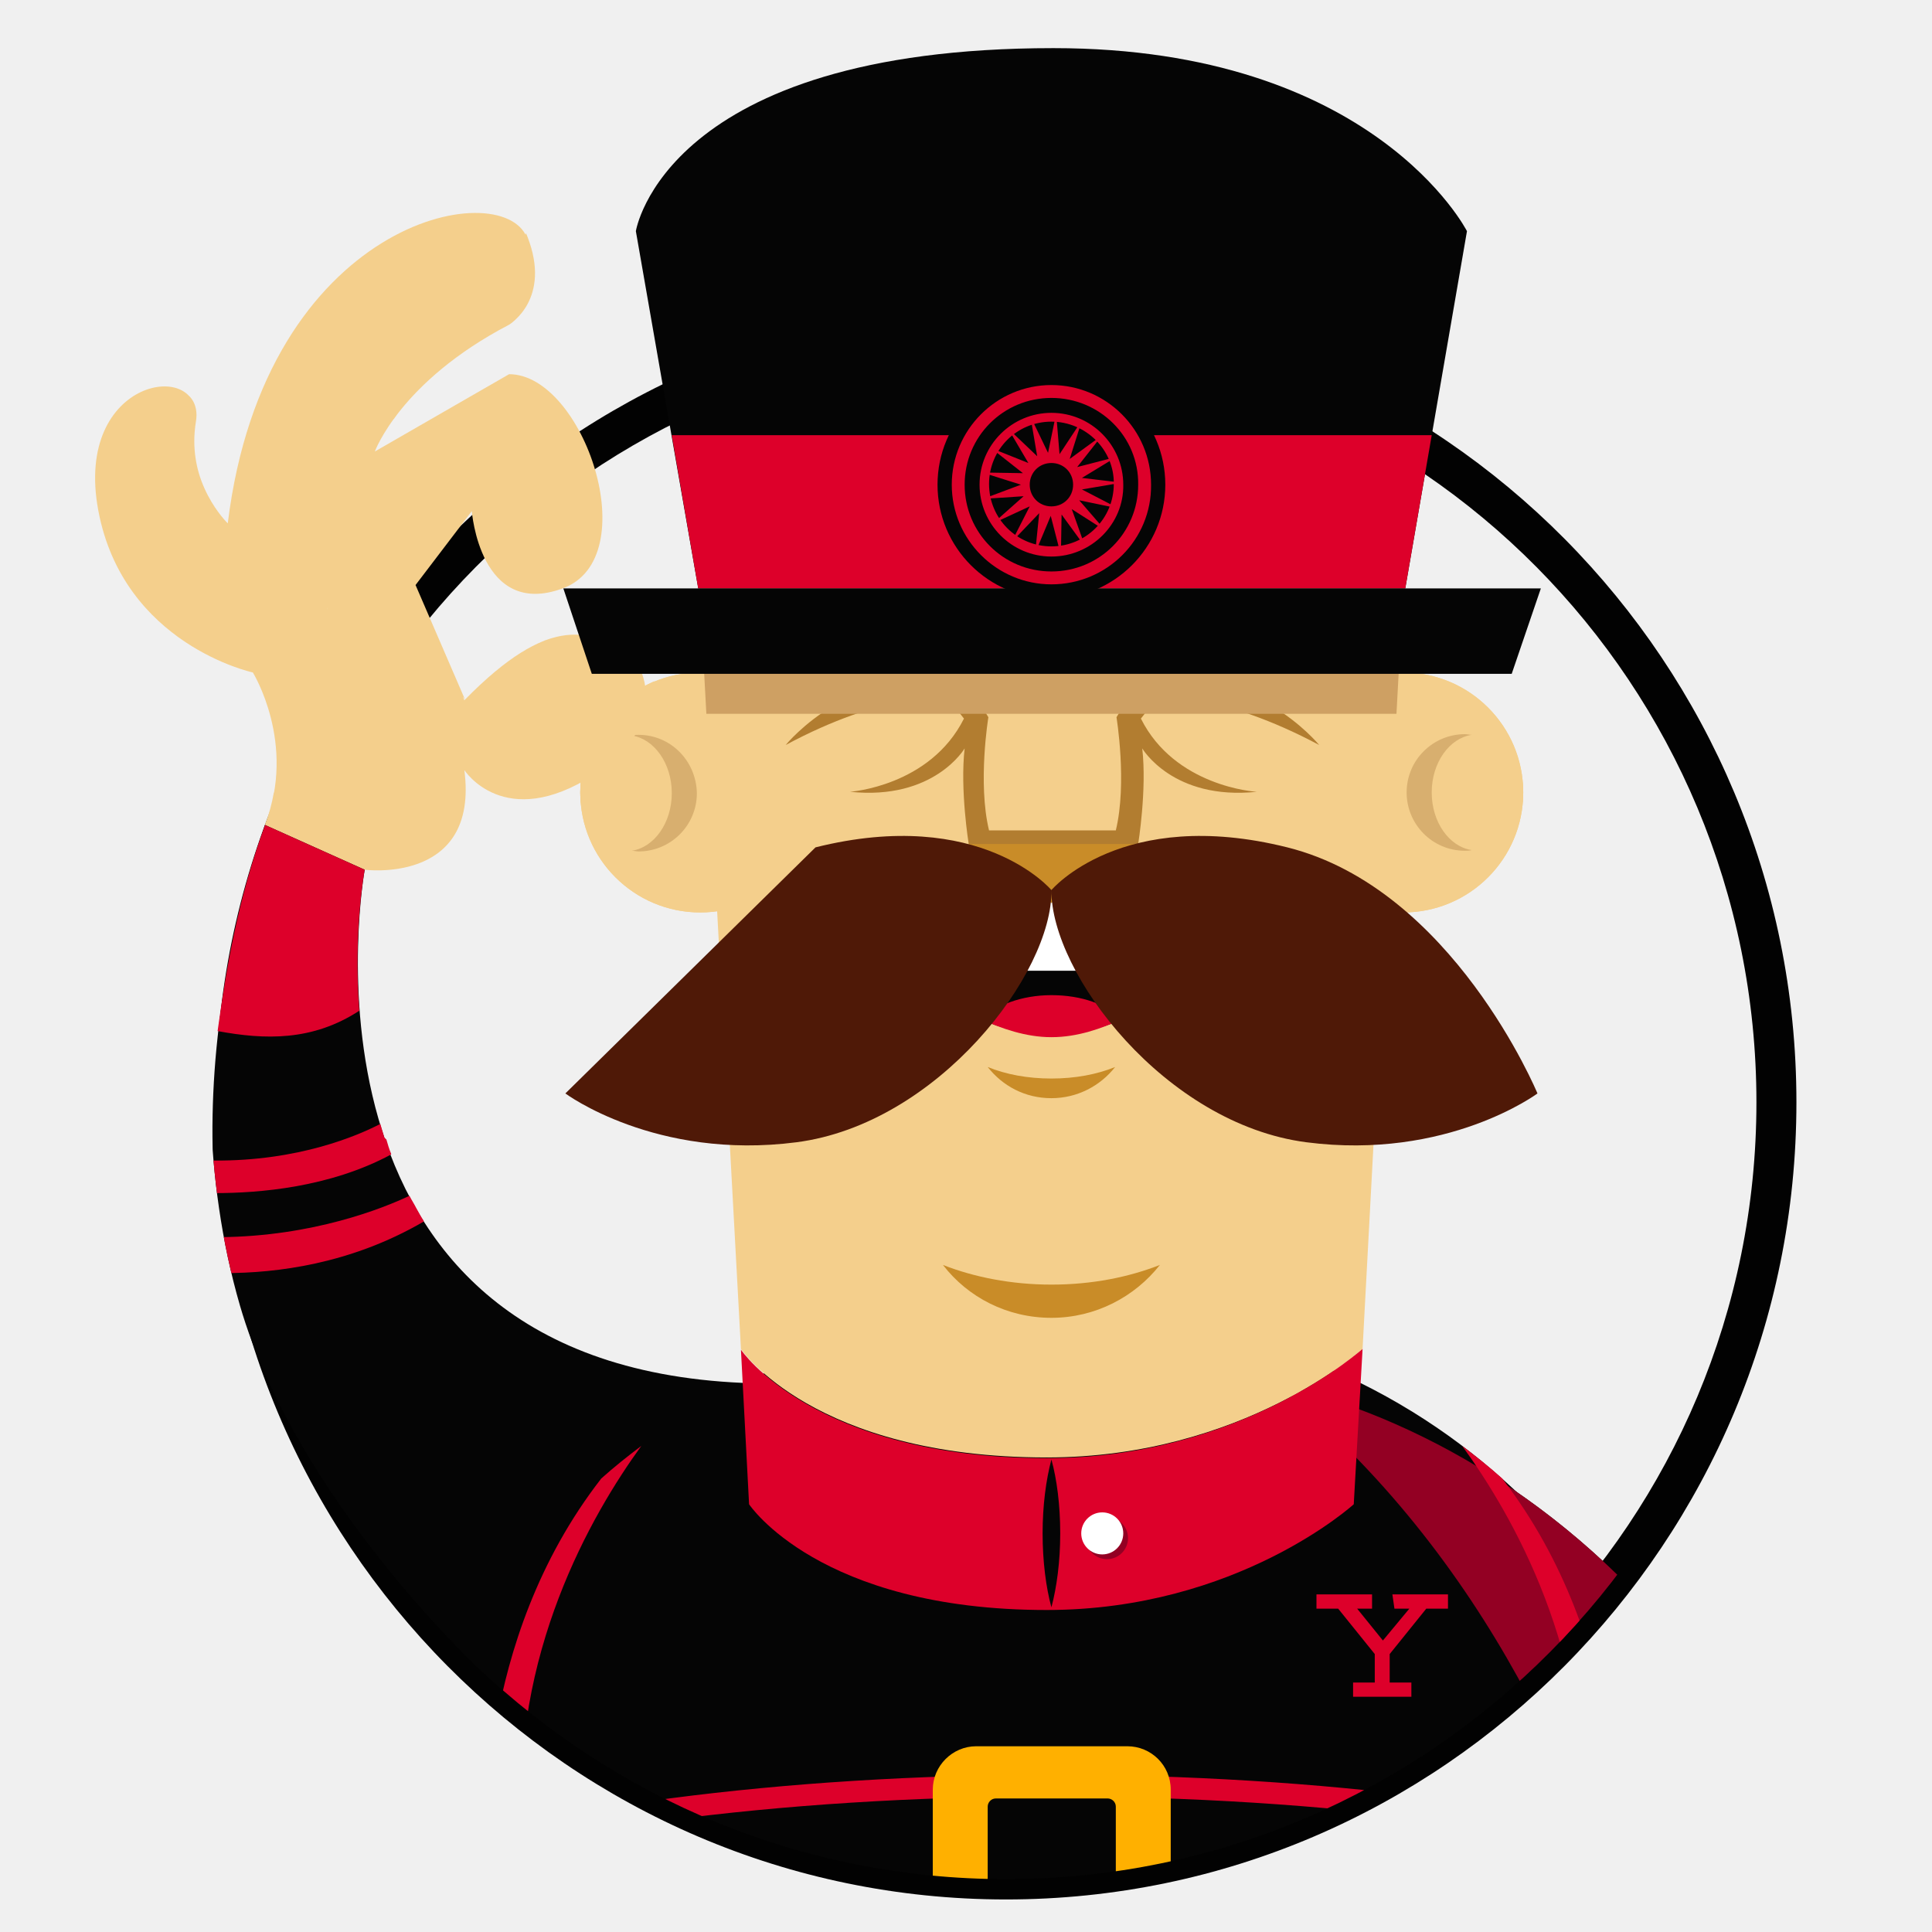
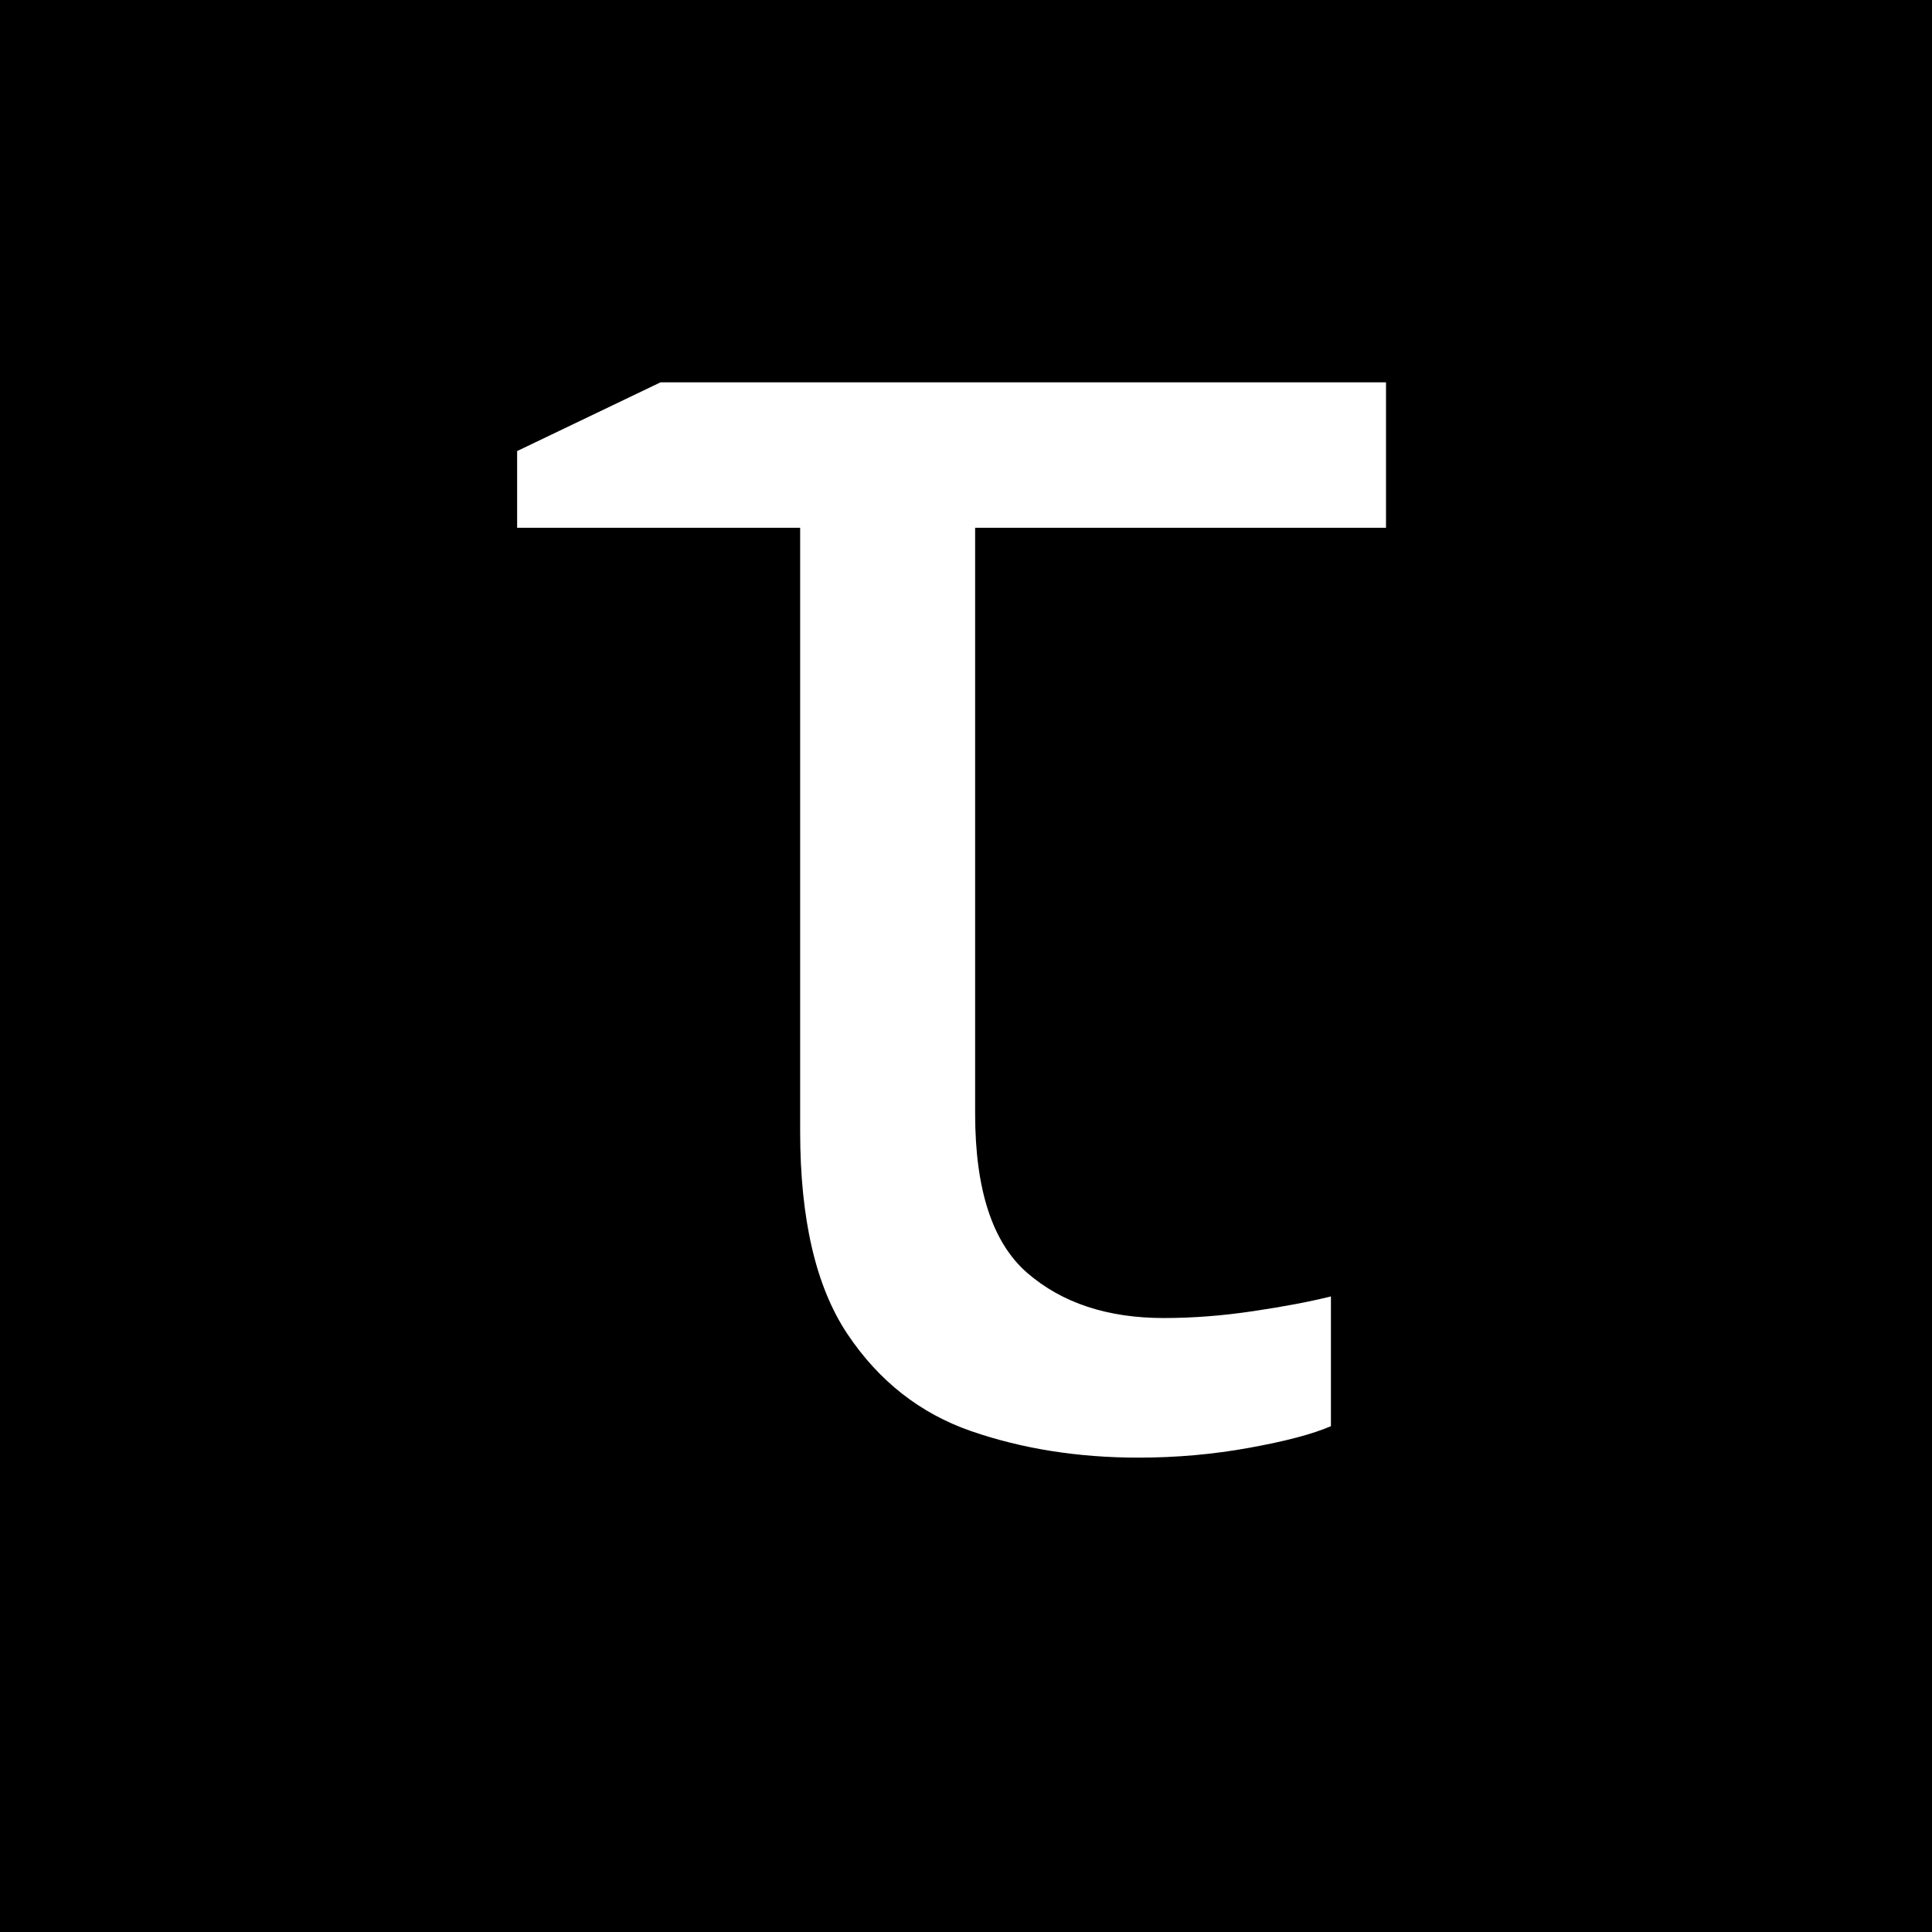
- <svg xmlns="http://www.w3.org/2000/svg" xmlns:xlink="http://www.w3.org/1999/xlink" version="1.1" id="Ebene_1" x="0px" y="0px" viewBox="0 0 285 285" enable-background="new 0 0 285 285" xml:space="preserve">
-   <g>
-     <path fill="#020202" d="M148.4,280.2c-64.3,0-116.6-52.7-116.6-117.6C31.8,97.8,84.1,45,148.4,45S265,97.8,265,162.6   C265,227.5,212.7,280.2,148.4,280.2L148.4,280.2z M148.4,50.9c-61,0-110.7,50.1-110.7,111.7s49.7,111.7,110.7,111.7   s110.7-50.1,110.7-111.7C259.1,101,209.5,50.9,148.4,50.9L148.4,50.9z" />
-     <g>
-       <g>
-         <defs>
-           <path id="SVGID_1_" d="M212,67.6v-0.3l6.6-33.2c0,0-14.7-33.9-64.1-29.8C105.2,8.4,99,19.8,90.9,33.4l4.8,21.7L86.5,61      c0,0-3.3-9.9-8.5-10.3c0,0,7.7-11.1,2.2-18.8s-35-7-46.4,32c0,0-1.5-11.8-6.3-11.8S5,58.5,9.8,76.9s21.4,23.9,26.9,26.2      c0,0,2.6,3.3,1.5,7.7c-0.6,2.3-13.9,43.6-2.8,81.8c8.3,28.5,35,53.3,35,53.3c20.4,19.4,47.8,31.3,78,31.3      c62.7,0,113.6-51.3,113.6-114.6C262.1,123.1,242.2,88.2,212,67.6L212,67.6z" />
-         </defs>
-         <clipPath id="SVGID_2_">
-           <use xlink:href="#SVGID_1_" overflow="visible" />
-         </clipPath>
-         <g clip-path="url(#SVGID_2_)">
-           <path fill="#F4CF8C" d="M280.2,333.2c0,0,1.9,25.7-5.1,30.9c0,0-1.5,10.3-11.4,10.6c0,0-2.2,5.9-12.5,2.9      c-10.3-2.9-19.1-33.1-19.1-33.1S263.2,318.1,280.2,333.2L280.2,333.2z" />
-           <path fill="#050505" d="M188.5,204.4c0,0,82.6,13.3,91.7,128.8c0,0-15.4,9.8-31.5,10.5C248.7,343.7,250.1,254.8,188.5,204.4      L188.5,204.4z" />
-           <path fill="#DD002A" d="M269.8,282.3c-4.5,2.2-14.1,6-28.9,7.5c0.5,1.9,1,3.8,1.5,5.7c5.9-0.9,16.5-3.1,29.2-8.1      C271,285.7,270.4,284,269.8,282.3L269.8,282.3z M236.8,276.6c0.6,1.9,1.3,3.7,1.8,5.6c5.4-0.6,17.6-2.3,28.4-7.1      c-0.8-1.8-1.5-3.6-2.3-5.3C260.7,271.6,251.9,274.8,236.8,276.6L236.8,276.6z M280.2,333.2c-0.8-10.6-2.3-20.3-4.2-29.2      c-6.3,3.9-16.3,8.6-29.8,10.4c2.8,17.5,2.6,29.3,2.6,29.3C264.8,343,280.2,333.2,280.2,333.2L280.2,333.2z" />
-           <circle fill="#F4CF8C" cx="103.3" cy="116.9" r="17.7" />
-           <circle fill="#F4CF8C" cx="103.3" cy="116.9" r="17.7" />
-           <path fill="#F4CF8C" d="M85.6,116.9c0,0.5,0,1.1,0.1,1.6c1.3-0.5,2.6-1.2,4-2.2c8.4-5.4,8.6-11.8,6.8-15.8      C90.1,103.3,85.6,109.6,85.6,116.9z" />
-           <circle fill="#F4CF8C" cx="94.2" cy="116.9" r="8.6" />
-           <path fill="#D8AF6F" d="M94.2,108.4c-0.3,0-0.7,0-1,0.1c3.3,0.5,5.9,4.1,5.9,8.5s-2.6,8-5.9,8.5c0.3,0,0.7,0.1,1,0.1      c4.7,0,8.6-3.8,8.6-8.6C102.7,112.2,98.9,108.4,94.2,108.4L94.2,108.4z" />
-           <path fill="#F4CF8C" d="M93.1,108.5c-0.3,0-0.5-0.1-0.8-0.1c-3.7,0-6.7,3.8-6.7,8.6C85.6,112.6,88.9,109,93.1,108.5z       M85.6,116.9c0,4.7,3,8.6,6.7,8.6c0.3,0,0.5,0,0.8-0.1C88.9,124.9,85.6,121.3,85.6,116.9z" />
-           <circle fill="#F4CF8C" cx="207" cy="116.9" r="17.7" />
-           <circle fill="#F4CF8C" cx="207" cy="116.9" r="17.7" />
-           <circle fill="#F4CF8C" cx="216.1" cy="116.9" r="8.6" />
-           <path fill="#D8AF6F" d="M211.2,116.9c0-4.4,2.6-8,5.9-8.5c-0.3,0-0.7-0.1-1-0.1c-4.7,0-8.6,3.8-8.6,8.6c0,4.7,3.8,8.6,8.6,8.6      c0.3,0,0.7,0,1-0.1C213.8,124.9,211.2,121.3,211.2,116.9z" />
-           <path fill="#F4CF8C" d="M224.7,116.9c0-4.7-3-8.6-6.7-8.6c-0.3,0-0.5,0-0.8,0.1C221.4,109,224.7,112.6,224.7,116.9z       M217.2,125.4c0.3,0,0.5,0.1,0.8,0.1c3.7,0,6.7-3.8,6.7-8.6C224.7,121.3,221.4,124.9,217.2,125.4L217.2,125.4z M53.8,128.3      c0,0,16.9,2.2,14.7-14.7c0,0,5.9,9.2,19.1,0.7c13.2-8.4,6.2-19.5,2.6-19.8c-3.7-0.4-8.8-4.4-21.7,8.8l-7.3-16.9l8.4-11      c0,0,1.2,15.9,13.4,11.4c12.3-4.5,3.1-31.6-7.9-31.6L55.3,66.6c0,0,3.7-10.3,19.8-18.7c0,0,6.2-3.7,2.6-12.9      c-3.7-9.2-38.6-2.6-44.1,42.2c0,0-6.2-5.9-4.8-15.1s-18-6.6-14.3,13.2s22.8,23.9,22.8,23.9s6.5,10.5,1.8,22.4      C39.1,121.7,46.5,130.8,53.8,128.3z M87.6,114.3c13.2-8.4,6.2-19.5,2.6-19.8c-2.3-0.2-5.1-1.8-9.9,0l4.3,8.9      c0,0-0.9,12.7-15.1,9.5c0,0-0.1,0.5-0.5,1.3C70.6,116.1,76.5,121.4,87.6,114.3z M68.6,114.8c-2.2,3.9-9.8,11.5-28.2,2.1      c-0.3,1.7-0.7,3.1-1.3,4.8c0,0,7.3,9.2,14.7,6.6C53.8,128.3,69.9,130.4,68.6,114.8z M69.6,75.4c0,0,1.2,15.9,13.4,11.4      c5-1.8,6.4-7.5,5.6-13.5c-3.1,3.2-12.5,11.2-16.2-5.8L55.6,87.1l-13.3,7.7l16.6-4.2l9.7,12.6l-7.3-16.9L69.6,75.4z M58.1,61.8      c2.7-3.8,7.9-9.2,17.1-14c0,0,6.2-3.7,2.6-12.9c-0.1-0.2-0.1-0.3-0.2-0.5c-0.9,2.8-2.6,6.1-5.9,8.4      c-6.8,4.7-31.1,21.6-23.4,47.1C48.2,90.1,45,74.3,58.1,61.8z M33.3,76.9c-1.3-1.4-5.7-6.8-4.4-14.7c0.6-3.6-2.1-5.4-5.3-5      C22.9,67,24.3,87,43.7,92.7C43.7,92.7,36.4,89.3,33.3,76.9z" />
-           <path fill="#050505" d="M39.1,121.7l14.7,6.6c0,0-13.2,72.7,55.8,75.7c0,0,0.5,46.8-42.1,46C67.5,250,11.2,205.2,39.1,121.7z" />
-           <path fill="#DD002A" d="M56.7,167.8c-0.2-0.7-0.4-1.3-0.6-2l0,0c-3.3,1.7-12,5.5-24.6,5.4c0.1,1.6,0.2,3.2,0.3,4.8      c6.3,0,16.8-0.8,25.9-5.7v-0.1c-0.3-0.7-0.5-1.4-0.7-2.1L56.7,167.8z M61.4,178.2c-0.3-0.6-0.7-1.2-1-1.8l0,0      c-3.8,1.8-14.2,6-28,6.1c0.2,1.8,0.5,3.6,0.8,5.3c7.5,0,18.5-1.3,29.3-7.6v-0.1C62.1,179.5,61.8,178.9,61.4,178.2L61.4,178.2      L61.4,178.2z M39.1,121.7c-4,10.9-5.7,21-7,30.4c7,1.3,14,1.5,20.9-3c-0.9-11.8,0.8-20.8,0.8-20.8L39.1,121.7z" />
-           <path fill="#050505" d="M60.5,308.2l90,116c0,0,3.5,1.3,5-0.5V308.2H60.5z M249.8,308.2l-90,116c0,0-3.5,1.3-5-0.5V308.2H249.8z       M196.6,202.1h-82.8c-88.2,38.7-67.7,184.8-67.7,184.8h109.6v-66.8l6.1,66.8h102.4C264.2,386.8,284.8,240.8,196.6,202.1      L196.6,202.1z" />
-           <path fill="#F4CF8C" d="M232.1,344.6c0,0,8.8,30.1,19.1,33.1c10.3,2.9,12.5-2.9,12.5-2.9c2.9-0.1,5.1-1.1,6.7-2.4      c0.7-10.6,1.2-26.1,0-43.6C253.4,326.5,232.1,344.6,232.1,344.6z" />
-           <path fill="#930023" d="M270.9,338c-1.2-31.4-7.5-71.7-28.7-102c-25.3-27-53.7-31.6-53.7-31.6c61.6,50.4,60.2,139.3,60.2,139.3      C256.9,343.3,265,340.6,270.9,338z" />
-           <path fill="#DD002A" d="M49.6,293.1c-0.3,1.3-0.6,2.7-0.8,4c24.4-9,62.9-14.8,106.3-14.8s82,5.8,106.3,14.8      c-0.3-1.3-0.5-2.7-0.8-4c-24.4-8.8-62.6-14.5-105.5-14.5S74,284.3,49.6,293.1z M54.5,274.6c-0.4,1.2-0.7,2.4-1.1,3.6      c24.5-8.1,61-13.2,101.8-13.2s77.3,5.1,101.8,13.2c-0.4-1.2-0.7-2.4-1.1-3.6c-24.5-7.9-60.5-12.8-100.7-12.8      C115,261.8,78.9,266.8,54.5,274.6z M88.7,218.1c-18.9,24.3-16.8,54-16.8,54l5.1-2.3c-1.6-25.8,10.2-46.3,17.6-56.5      C92.6,214.8,90.6,216.4,88.7,218.1z M215.7,213.3c7.4,10.2,19.2,30.6,17.6,56.5l5.1,2.3c0,0,2-29.6-16.8-54      C219.7,216.4,217.7,214.8,215.7,213.3L215.7,213.3z M155.7,320.1l6.1,66.8h102.4c0,0,6.3-44.8-3.1-91.4l-5.2-1.7      c8.6,23.5,4.6,86.9,4.6,86.9h-93.2l-8.8-98.5h-7.1l-0.9,98.5H50.9C46.3,336,53.4,294,53.4,294l-4.2,1.2      c-9.5,46.7-3.1,91.7-3.1,91.7h109.6V320.1L155.7,320.1z" />
-           <path fill="#F4CF8C" d="M201,199c0,0-17.6,16-46.6,16c-34.4,0-45.1-16-45.1-16l-6.1-112.2H207L201,199L201,199z M201,199      c0,0-17.6,16-46.6,16c-34.4,0-45.1-16-45.1-16l-6.1-112.2H207L201,199L201,199z M201,199c0,0-17.6,16-46.6,16      c-34.4,0-45.1-16-45.1-16l-6.1-112.2H207L201,199L201,199z" />
-           <path fill="#B27D30" d="M168.3,106l2.6-3.3c0,0,9.3-0.5,23.7,7.2c0,0-10.4-12.8-26-8.5l0.5-2.8l-4.4,7.2c0,0,1.6,9.7-0.1,16.7      h-18.7c-1.7-7-0.1-16.7-0.1-16.7l-4.4-7.2l0.5,2.8c-15.6-4.3-26,8.5-26,8.5c14.3-7.7,23.7-7.2,23.7-7.2l2.6,3.3      c-5,10-16.8,10.8-16.8,10.8c12.4,1.3,16.9-6.4,16.9-6.4c-0.7,6.1,0.6,14.1,0.6,14.1l12.4,8.8l0.1-0.1l0.1,0.1l12.4-8.8      c0,0,1.3-8,0.6-14.1c0,0,4.5,7.7,16.9,6.4C185.1,116.8,173.3,116,168.3,106L168.3,106z" />
-           <ellipse fill="#050505" cx="155.1" cy="142.3" rx="17" ry="10.2" />
-           <path fill="#DD002A" d="M155.1,153c3.9,0,7.4-1.3,10.3-2.6c-2-2.2-5.8-3.6-10.3-3.6c-4.4,0-8.3,1.5-10.3,3.6      C147.7,151.7,151.3,153,155.1,153z" />
-           <path fill="#FFFFFF" d="M155.1,132.1c-9.4,0-17,4.6-17,10.2c0,0.3,0,0.6,0.1,0.9h33.9c0-0.3,0.1-0.6,0.1-0.9      C172.2,136.7,164.6,132.1,155.1,132.1L155.1,132.1z" />
-           <path fill="#C98C28" d="M155.1,159.1c-3.5,0-6.7-0.6-9.4-1.7c2.2,2.8,5.5,4.6,9.4,4.6c3.8,0,7.2-1.8,9.4-4.6      C161.8,158.5,158.6,159.1,155.1,159.1z M155.1,189.5c-5.9,0-11.4-1.1-16-2.9c3.7,4.8,9.5,7.8,16,7.8s12.3-3.1,16-7.8      C166.5,188.4,161.1,189.5,155.1,189.5L155.1,189.5z" />
-           <path fill="#CEA063" d="M104.2,105.3H206l1-18.4H103.2L104.2,105.3z" />
-           <path fill="#050505" d="M207.3,86.8l9.1-52.7c0,0-13.7-27-61-27c-57.4,0-61.6,27-61.6,27l9.2,52.7H207.3z" />
-           <path fill="#DD002A" d="M99.1,64.2l3.9,22.6h104.3l3.9-22.6L99.1,64.2z" />
-           <path fill="#050505" d="M223,99.4H87.3l-4.2-12.6h144.2L223,99.4z" />
-           <circle fill="#050505" cx="155.1" cy="71.5" r="16.8" />
-           <path fill="#DD002A" d="M155.1,86.2c-8.1,0-14.7-6.6-14.7-14.7s6.6-14.7,14.7-14.7c8.1,0,14.7,6.6,14.7,14.7      C169.9,79.6,163.3,86.2,155.1,86.2z M155.1,58.7c-7.1,0-12.8,5.7-12.8,12.8s5.7,12.8,12.8,12.8s12.8-5.7,12.8-12.8      C168,64.4,162.2,58.7,155.1,58.7L155.1,58.7z M155.1,82.1c-5.9,0-10.6-4.8-10.6-10.6c0-5.9,4.8-10.6,10.6-10.6      c5.9,0,10.6,4.8,10.6,10.6C165.8,77.3,161,82.1,155.1,82.1z M155.1,62.2c-5.1,0-9.2,4.1-9.2,9.2s4.1,9.2,9.2,9.2      c5.1,0,9.2-4.1,9.2-9.2C164.4,66.4,160.2,62.2,155.1,62.2z M157.8,67.7l4.8-3.5l-3.7,4.7l5.8-1.5l-5.1,3.1l5.9,0.7l-5.9,1      L165,75l-5.8-1.2l3.9,4.5l-5-3.2l2,5.6l-3.5-4.8l-0.1,6l-1.5-5.8l-2.3,5.5l0.6-5.9l-4.1,4.3l2.7-5.3l-5.4,2.5l4.5-4l-6,0.4      l5.6-2.1l-5.7-1.8l6,0.1l-4.7-3.7l5.5,2.2l-3-5.1l4.3,4.1l-1-5.9l2.6,5.4l1.2-5.8l0.5,6l3.3-5L157.8,67.7z" />
-           <path fill="#050505" d="M158.3,71.5c0,1.8-1.4,3.2-3.2,3.2s-3.2-1.4-3.2-3.2c0-1.8,1.4-3.2,3.2-3.2      C156.9,68.3,158.3,69.7,158.3,71.5z" />
-           <path fill="#DD002A" d="M154.4,215.1c-34.4,0-45.1-16-45.1-16l1.2,22.8c0,0,10.3,15.6,43.9,15.6c28.2,0,45.3-15.6,45.3-15.6      L201,199C200.9,199,183.3,215.1,154.4,215.1L154.4,215.1z" />
-           <path fill="#050505" d="M155.1,237.1c0.8-3,1.3-6.8,1.3-10.9c0-4.2-0.5-8-1.3-10.9c-0.8,3-1.3,6.8-1.3,10.9      S154.3,234.2,155.1,237.1L155.1,237.1z" />
-           <circle fill="#930023" cx="163.3" cy="226.9" r="3.1" />
-           <circle fill="#FFFFFF" cx="162.6" cy="226.2" r="3.1" />
-           <path fill="#FFB000" d="M166.3,257.6H144c-3.5,0-6.4,2.9-6.4,6.4v15.9c0,3.5,2.9,6.4,6.4,6.4h22.3c3.5,0,6.4-2.9,6.4-6.4V264      C172.7,260.4,169.8,257.6,166.3,257.6z M164.6,266.5v10.9c0,0.6-0.5,1.2-1.2,1.2h-16.5c-0.6,0-1.2-0.5-1.2-1.2v-10.9      c0-0.6,0.5-1.2,1.2-1.2h16.5C164,265.3,164.6,265.8,164.6,266.5L164.6,266.5z" />
-           <path fill="#C98C28" d="M142.8,124.5l12.3,8.7l0.1-0.1l0.1,0.1l12.3-8.7H142.8z" />
-           <path fill="#4F1907" d="M155.1,131.3c0,0-10.4-12.4-34.8-6.3l-36.9,36.3c0,0,13.3,9.9,34.1,7.2S155.3,143.6,155.1,131.3z       M155.1,131.3c0,0,10.4-12.4,34.8-6.3c24.4,6.1,36.9,36.3,36.9,36.3s-13.3,9.9-34.1,7.2S155,143.6,155.1,131.3L155.1,131.3z" />
-           <path fill="#DD002A" d="M205.7,237.3h2.2L204,242l-3.8-4.7h2.2v-2.1h-8.2v2.1h3.2l5.4,6.7v4.2h-3.2v2.1h8.6v-2.1H205V244      l5.4-6.7h3.2v-2.1h-8.2L205.7,237.3z" />
-         </g>
-       </g>
-     </g>
-   </g>
+ <svg xmlns="http://www.w3.org/2000/svg" width="100%" height="100%" viewBox="0 0 285 285" preserveAspectRatio="xMidYMid meet">
+   <rect x="0" y="0" id="background" width="285" height="285" fill="black" />
+   <text fill="white" x="73.377" y="211.836" id="tau" style="font-family: STIXGeneral;" font-size="290px">τ</text>
</svg>
